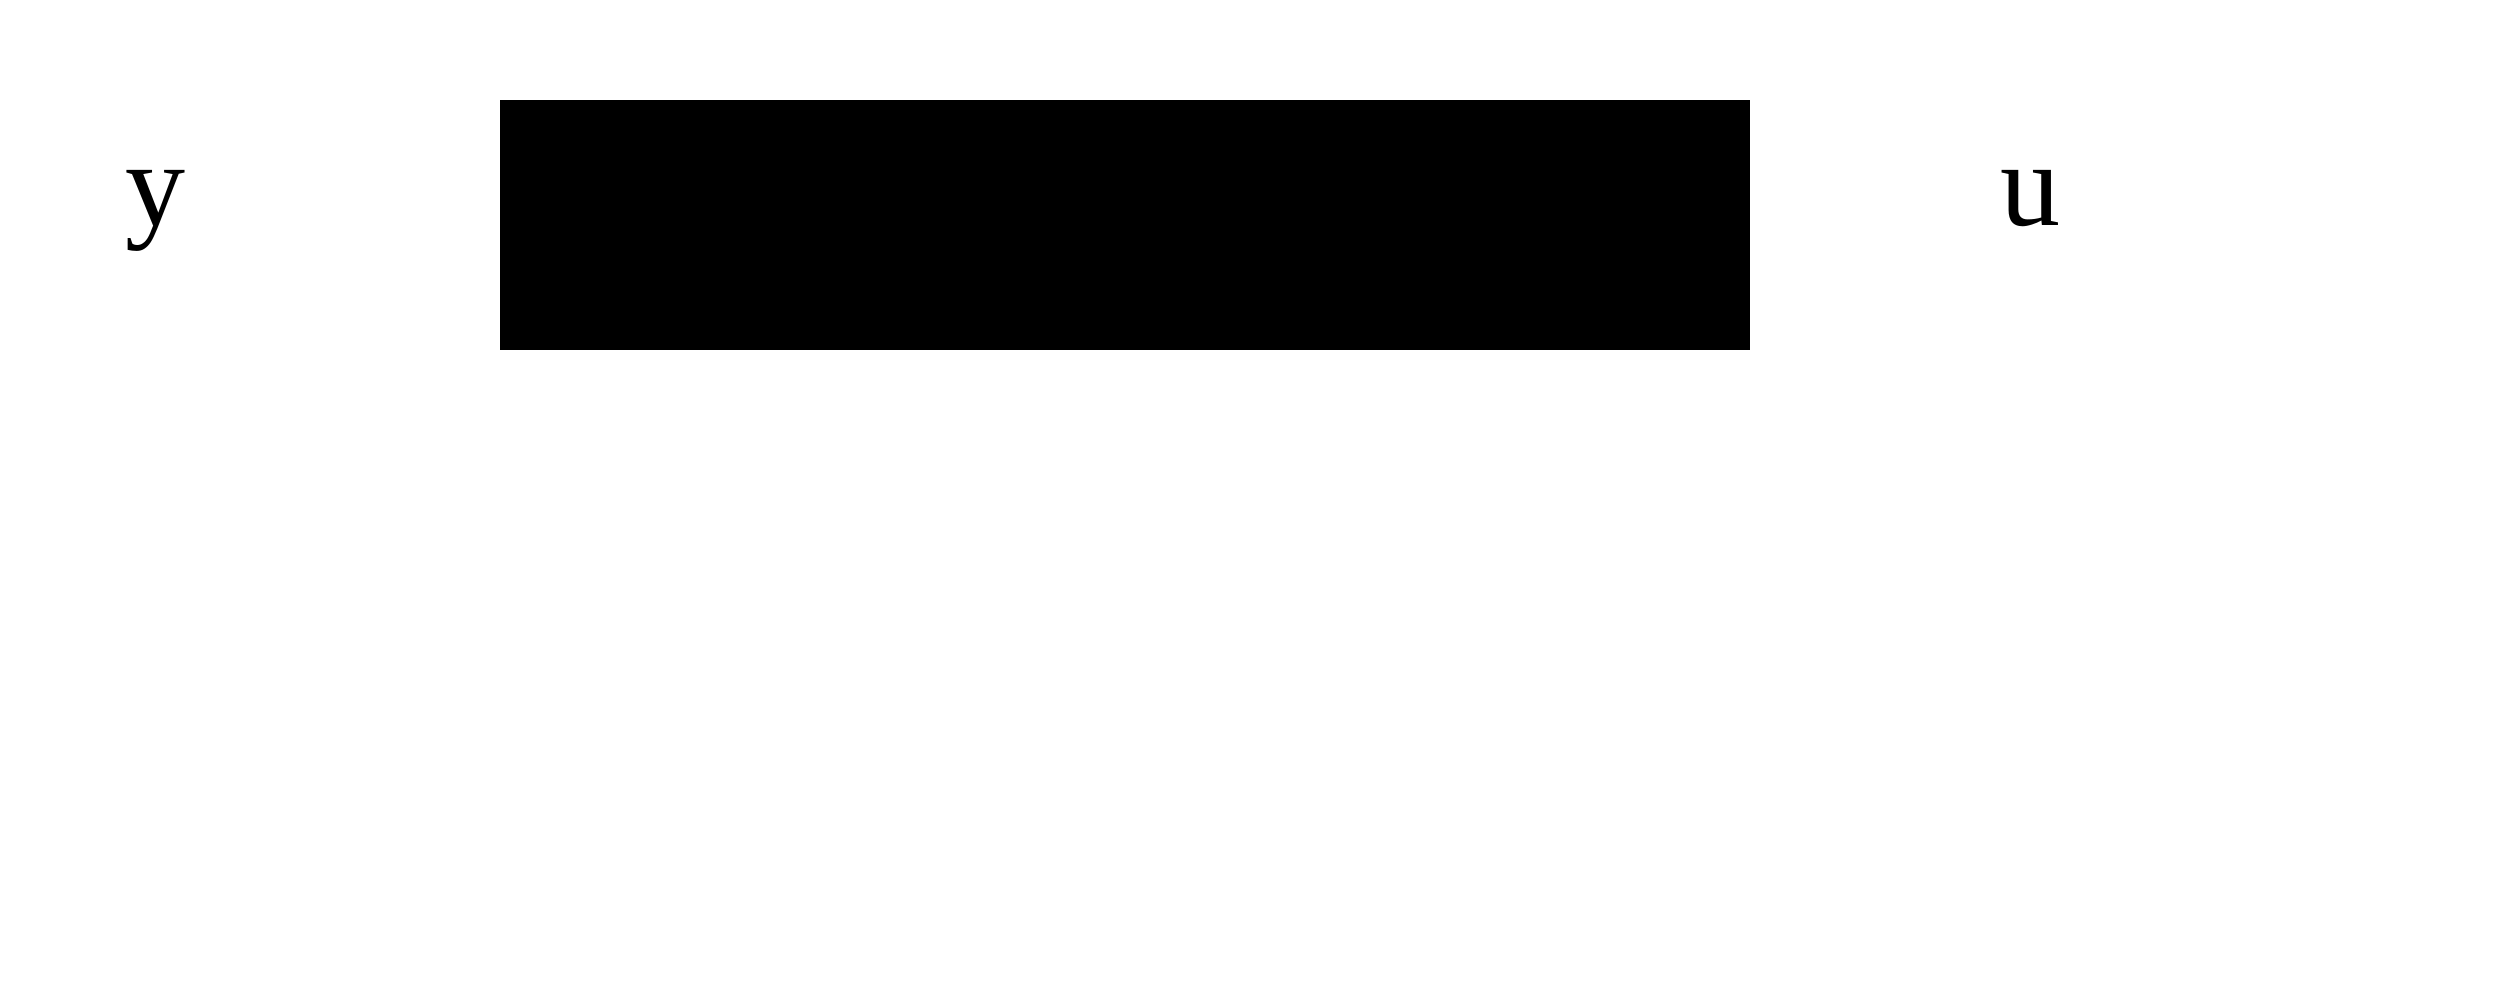
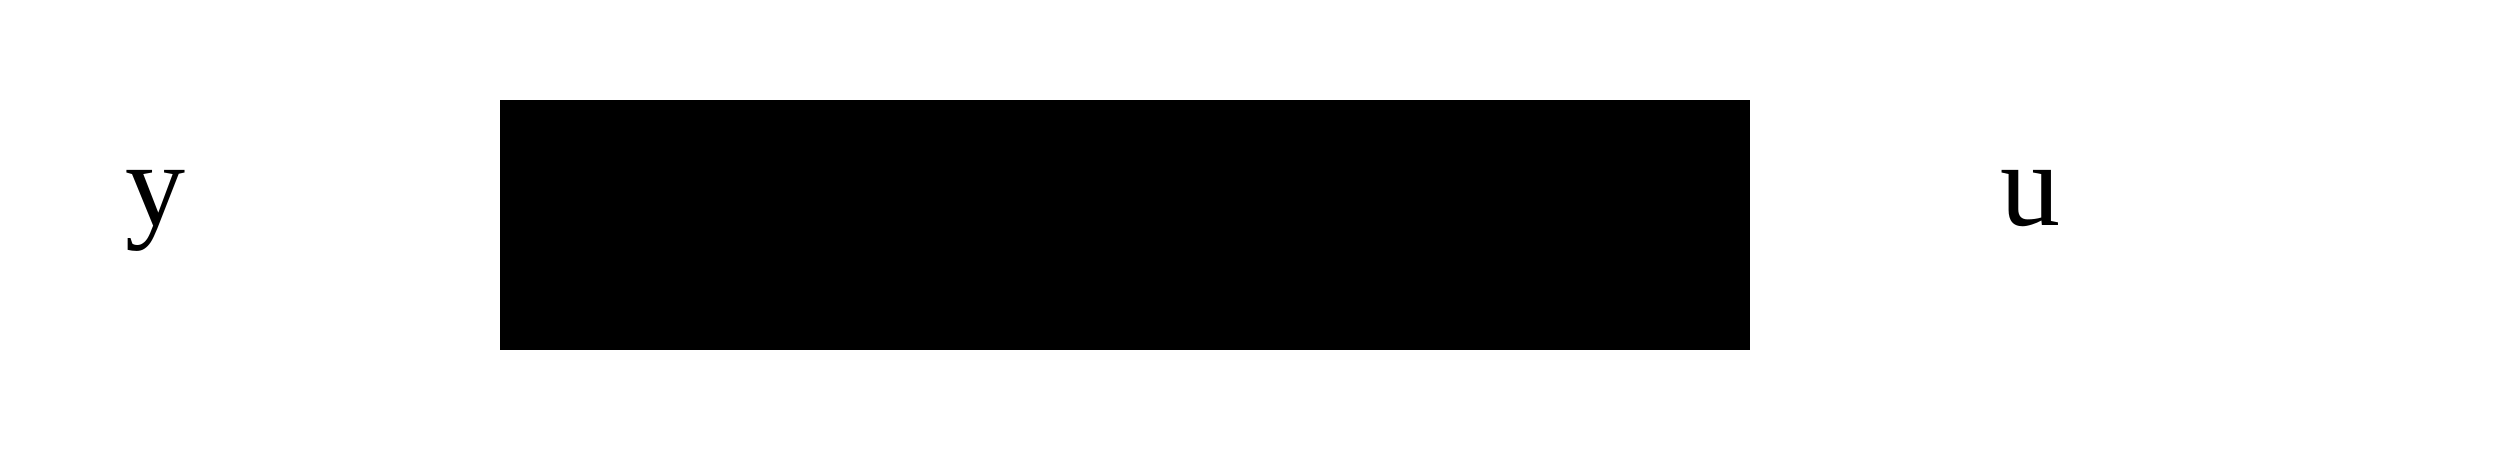
- <svg xmlns="http://www.w3.org/2000/svg" version="1.1" baseProfile="full" width="250" height="100">
+ <svg xmlns="http://www.w3.org/2000/svg" version="1.1" baseProfile="full" width="250" height="45">
  <defs>
    <marker id="arrow-off" viewBox="0 -5 5 10" refX="8" refY="0" markerWidth="4" markerHeight="4" orient="auto">
      <path d="M0,-3L8,0L0,3" class="arrowhead-off" />
    </marker>
    <marker id="arrow-on" viewBox="0 -5 5 10" refX="8" refY="0" markerWidth="4" markerHeight="4" orient="auto">
      <path d="M0,-3L8,0L0,3" class="arrowhead-on" />
    </marker>
  </defs>
  <g id="shift_register" transform="translate(50,10)">
    <rect x="0" y="0" class="cell" width="25" height="25" />
    <rect x="25" y="0" class="cell" width="25" height="25" />
    <rect x="50" y="0" class="cell" width="25" height="25" />
    <rect x="75" y="0" class="cell" width="25" height="25" />
    <rect x="100" y="0" class="cell" width="25" height="25" />
    <text class="cell-label" x="12.5" y="12.5">
      <tspan class="math it">S<tspan class="rm sub">4</tspan>
      </tspan>
    </text>
    <text class="cell-label" x="37.5" y="12.5">
      <tspan class="math it">S<tspan class="rm sub">3</tspan>
      </tspan>
    </text>
    <text class="cell-label" x="62.5" y="12.5">
      <tspan class="math it">S<tspan class="rm sub">2</tspan>
      </tspan>
    </text>
    <text class="cell-label" x="87.5" y="12.5">
      <tspan class="math it">S<tspan class="rm sub">1</tspan>
      </tspan>
    </text>
    <text class="cell-label" x="112.5" y="12.5">
      <tspan class="math it">S<tspan class="rm sub">0</tspan>
      </tspan>
    </text>
    <text class="cell-label" x="150" y="12.5">
      <tspan class="math it">u</tspan>
    </text>
    <text class="cell-label" x="-37.5" y="12.5">
      <tspan class="math it">y</tspan>
    </text>
    <g class="lfsr-taps off">
      <path class="arrow" d="M0, 12.5l-25,0" />
      <path class="arrow" d="M137.5, 12.5l-12.5,0" />
    </g>
  </g>
</svg>
